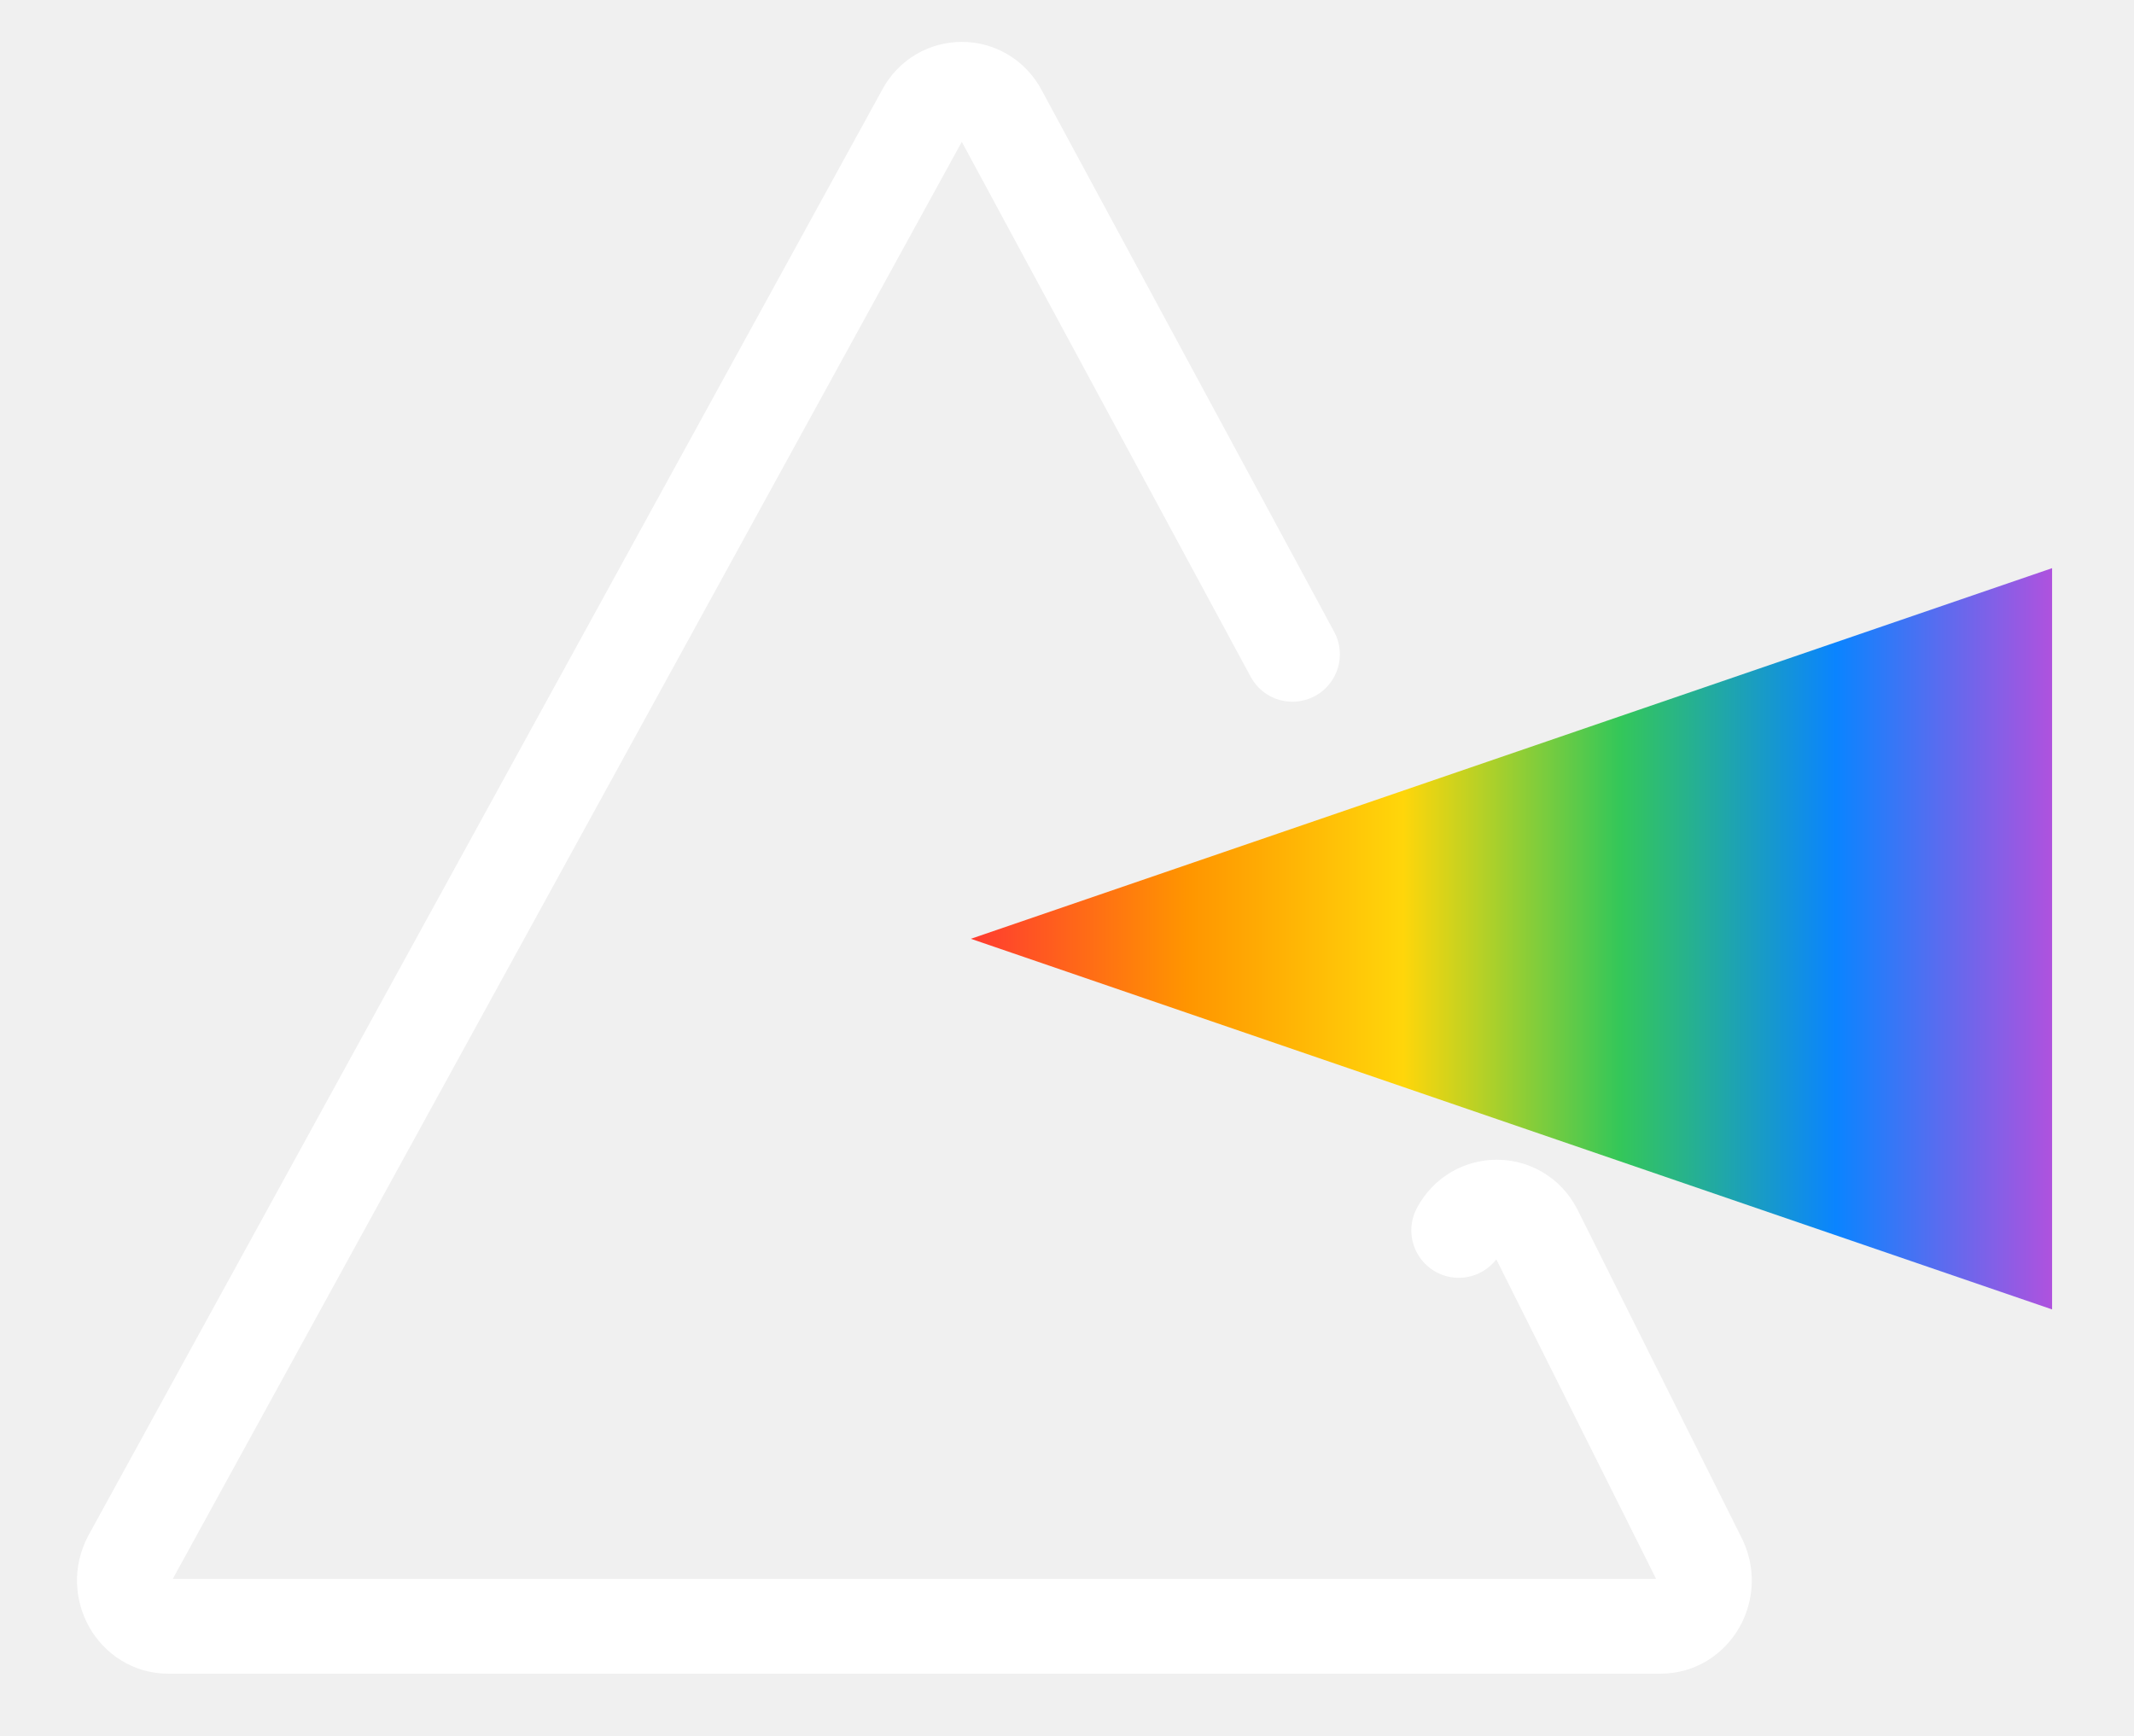
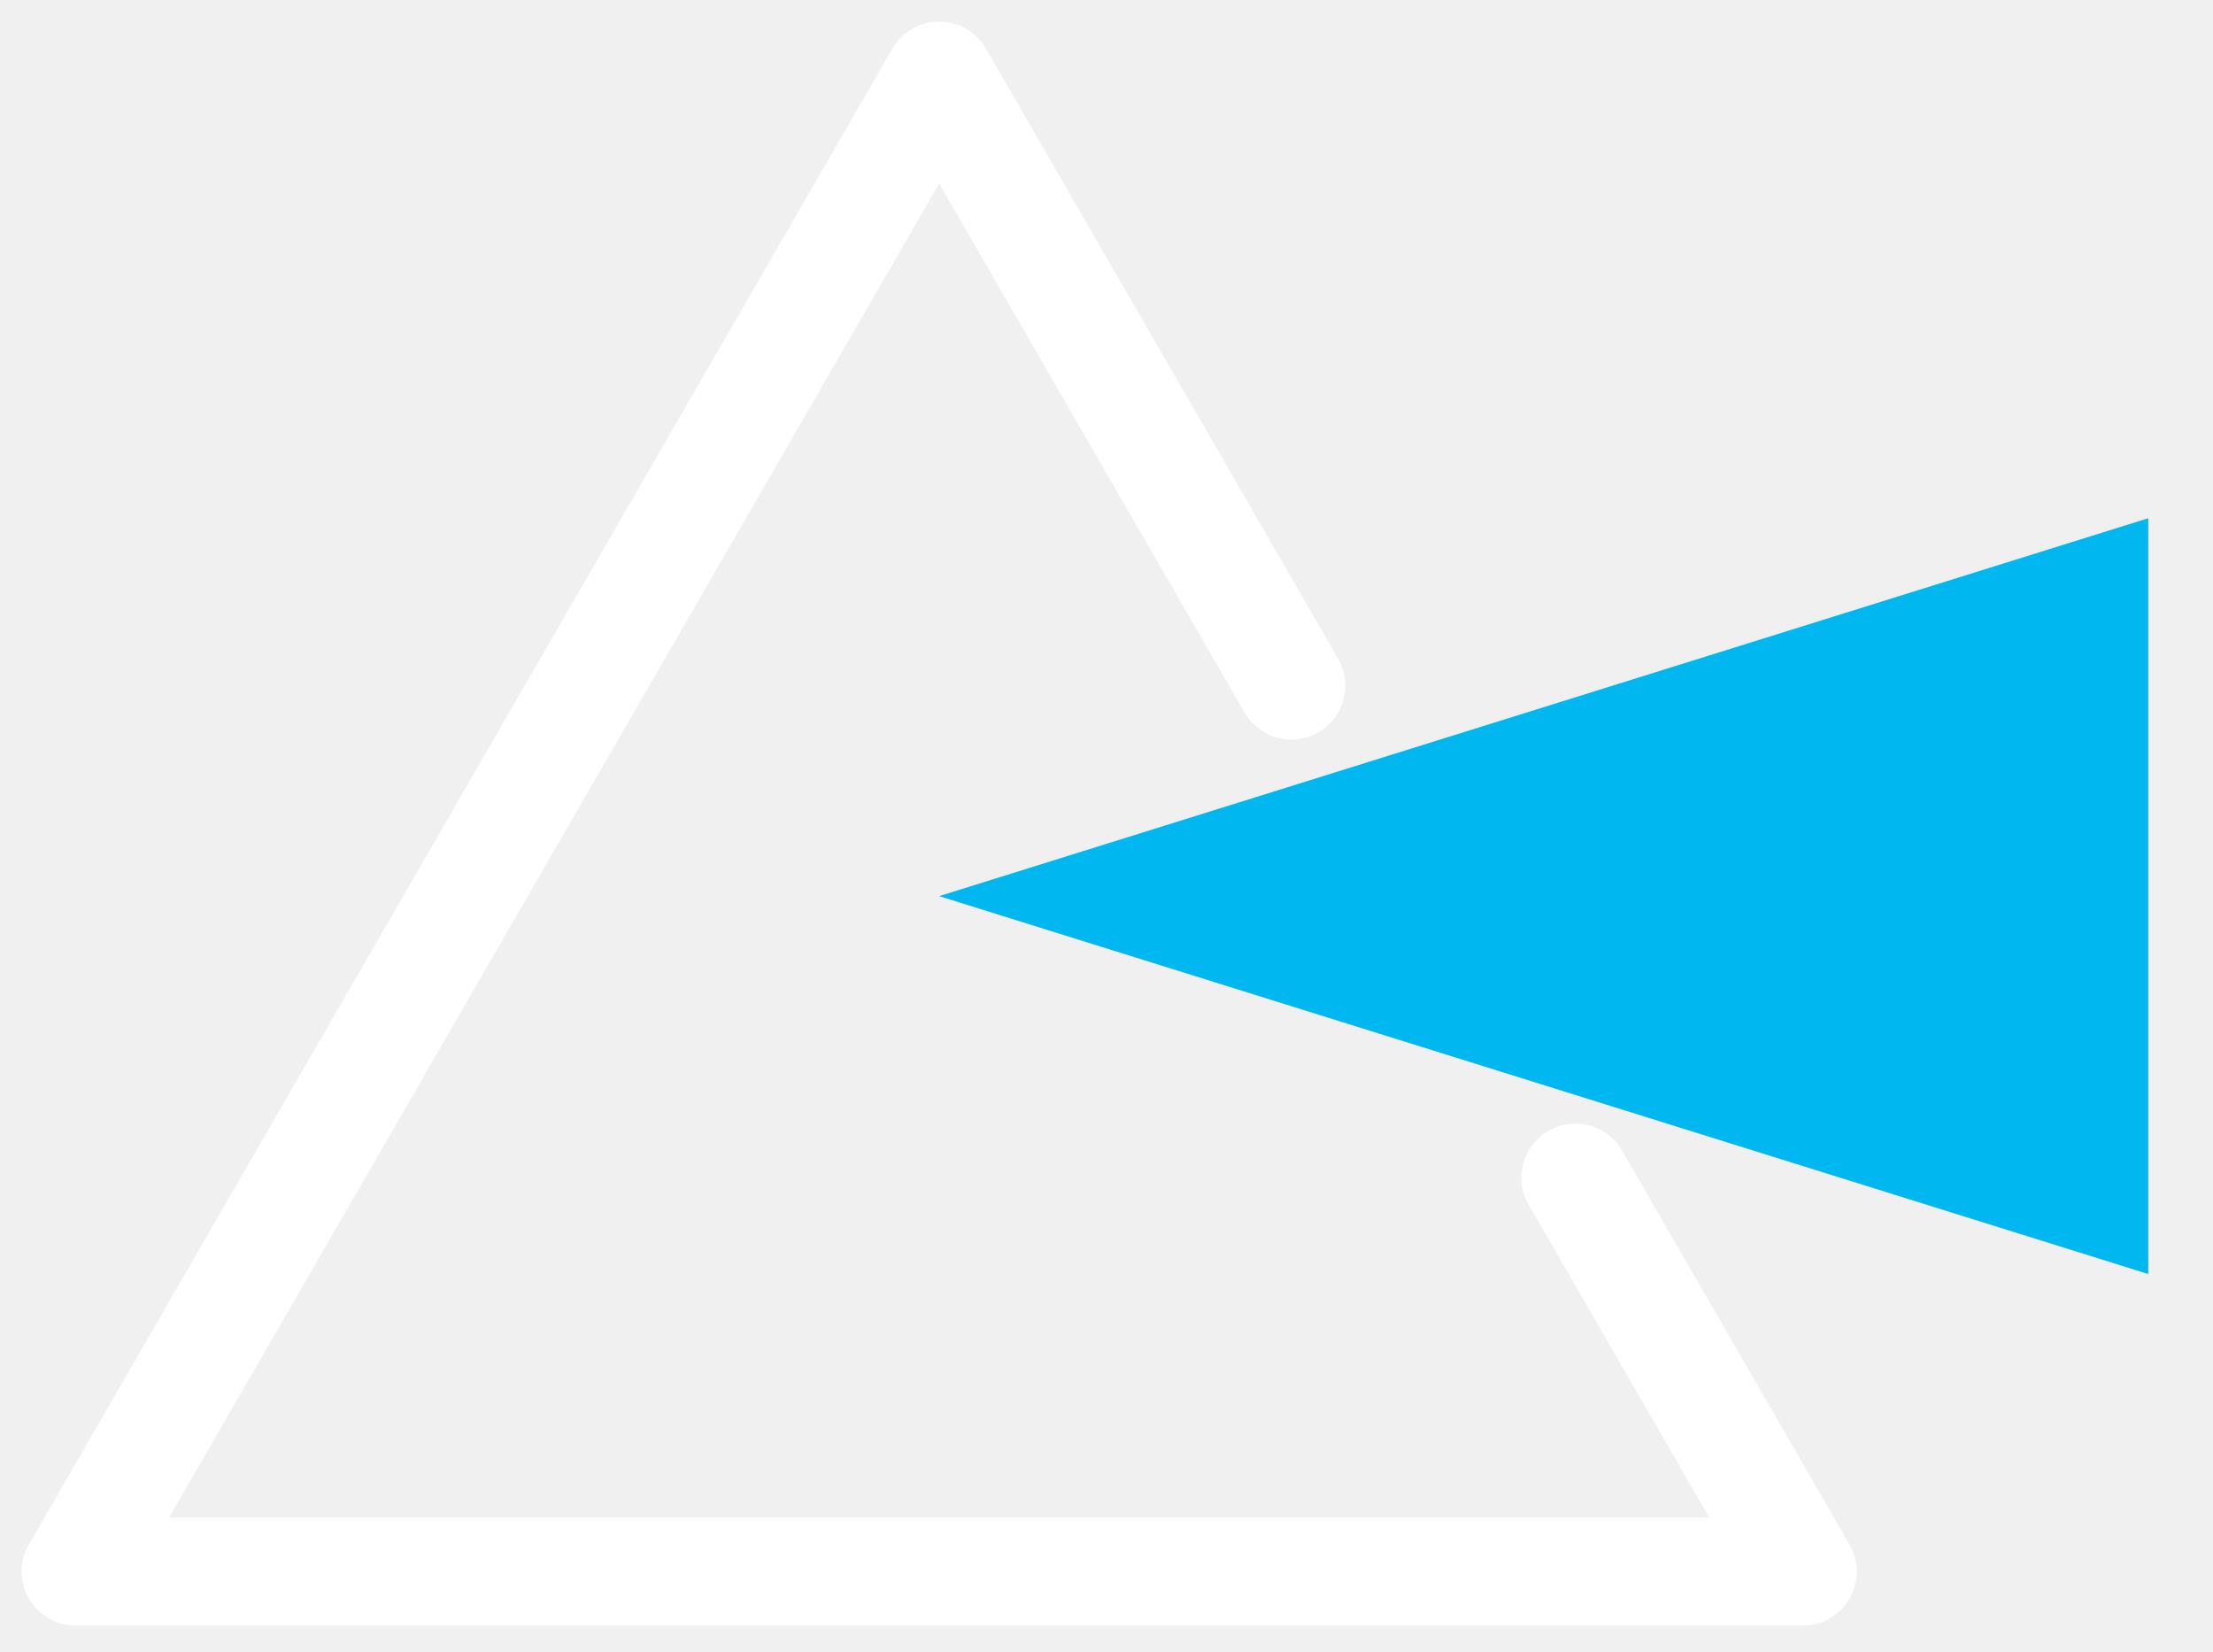
- <svg xmlns="http://www.w3.org/2000/svg" viewBox="128 124 225 183" fill="none">
-   <defs>
-     <linearGradient id="projection-beam-inverse" x1="230.365" y1="223" x2="344.365" y2="223" gradientUnits="userSpaceOnUse">
-       <stop offset="0" stop-color="#FF3B30" />
-       <stop offset=".2" stop-color="#FF9500" />
-       <stop offset=".4" stop-color="#FFD60A" />
-       <stop offset=".6" stop-color="#34C759" />
-       <stop offset=".8" stop-color="#0A84FF" />
-       <stop offset="1" stop-color="#AF52DE" />
-     </linearGradient>
-   </defs>
-   <path d="M264.268 192.995 233.422 135.867c-1.729-3.266-6.295-3.266-8.023 0l-83.688 152.441c-1.729 3.266.545 7.18 4.012 7.18h157.375c3.467 0 5.74-3.914 4.012-7.18l-17.283-34.566c-1.729-3.266-6.295-3.266-8.023 0" stroke="#ffffff" stroke-width="10" stroke-linecap="round" stroke-linejoin="round" />
-   <path d="M344.365 183.912 230.365 222.995 344.365 262.078V183.912Z" fill="url(#projection-beam-inverse)" />
+ <svg xmlns="http://www.w3.org/2000/svg" viewBox="13 13 205 153" fill="none">
+   <path d="M132.624 76.506 L100 20 L20 158.564 H180 L158.931 122.071" stroke="#FFFFFF" stroke-width="10" stroke-linecap="round" stroke-linejoin="round" />
+   <path d="M100 96 L212 61 L212 131 Z" fill="#00B7F0" />
</svg>
